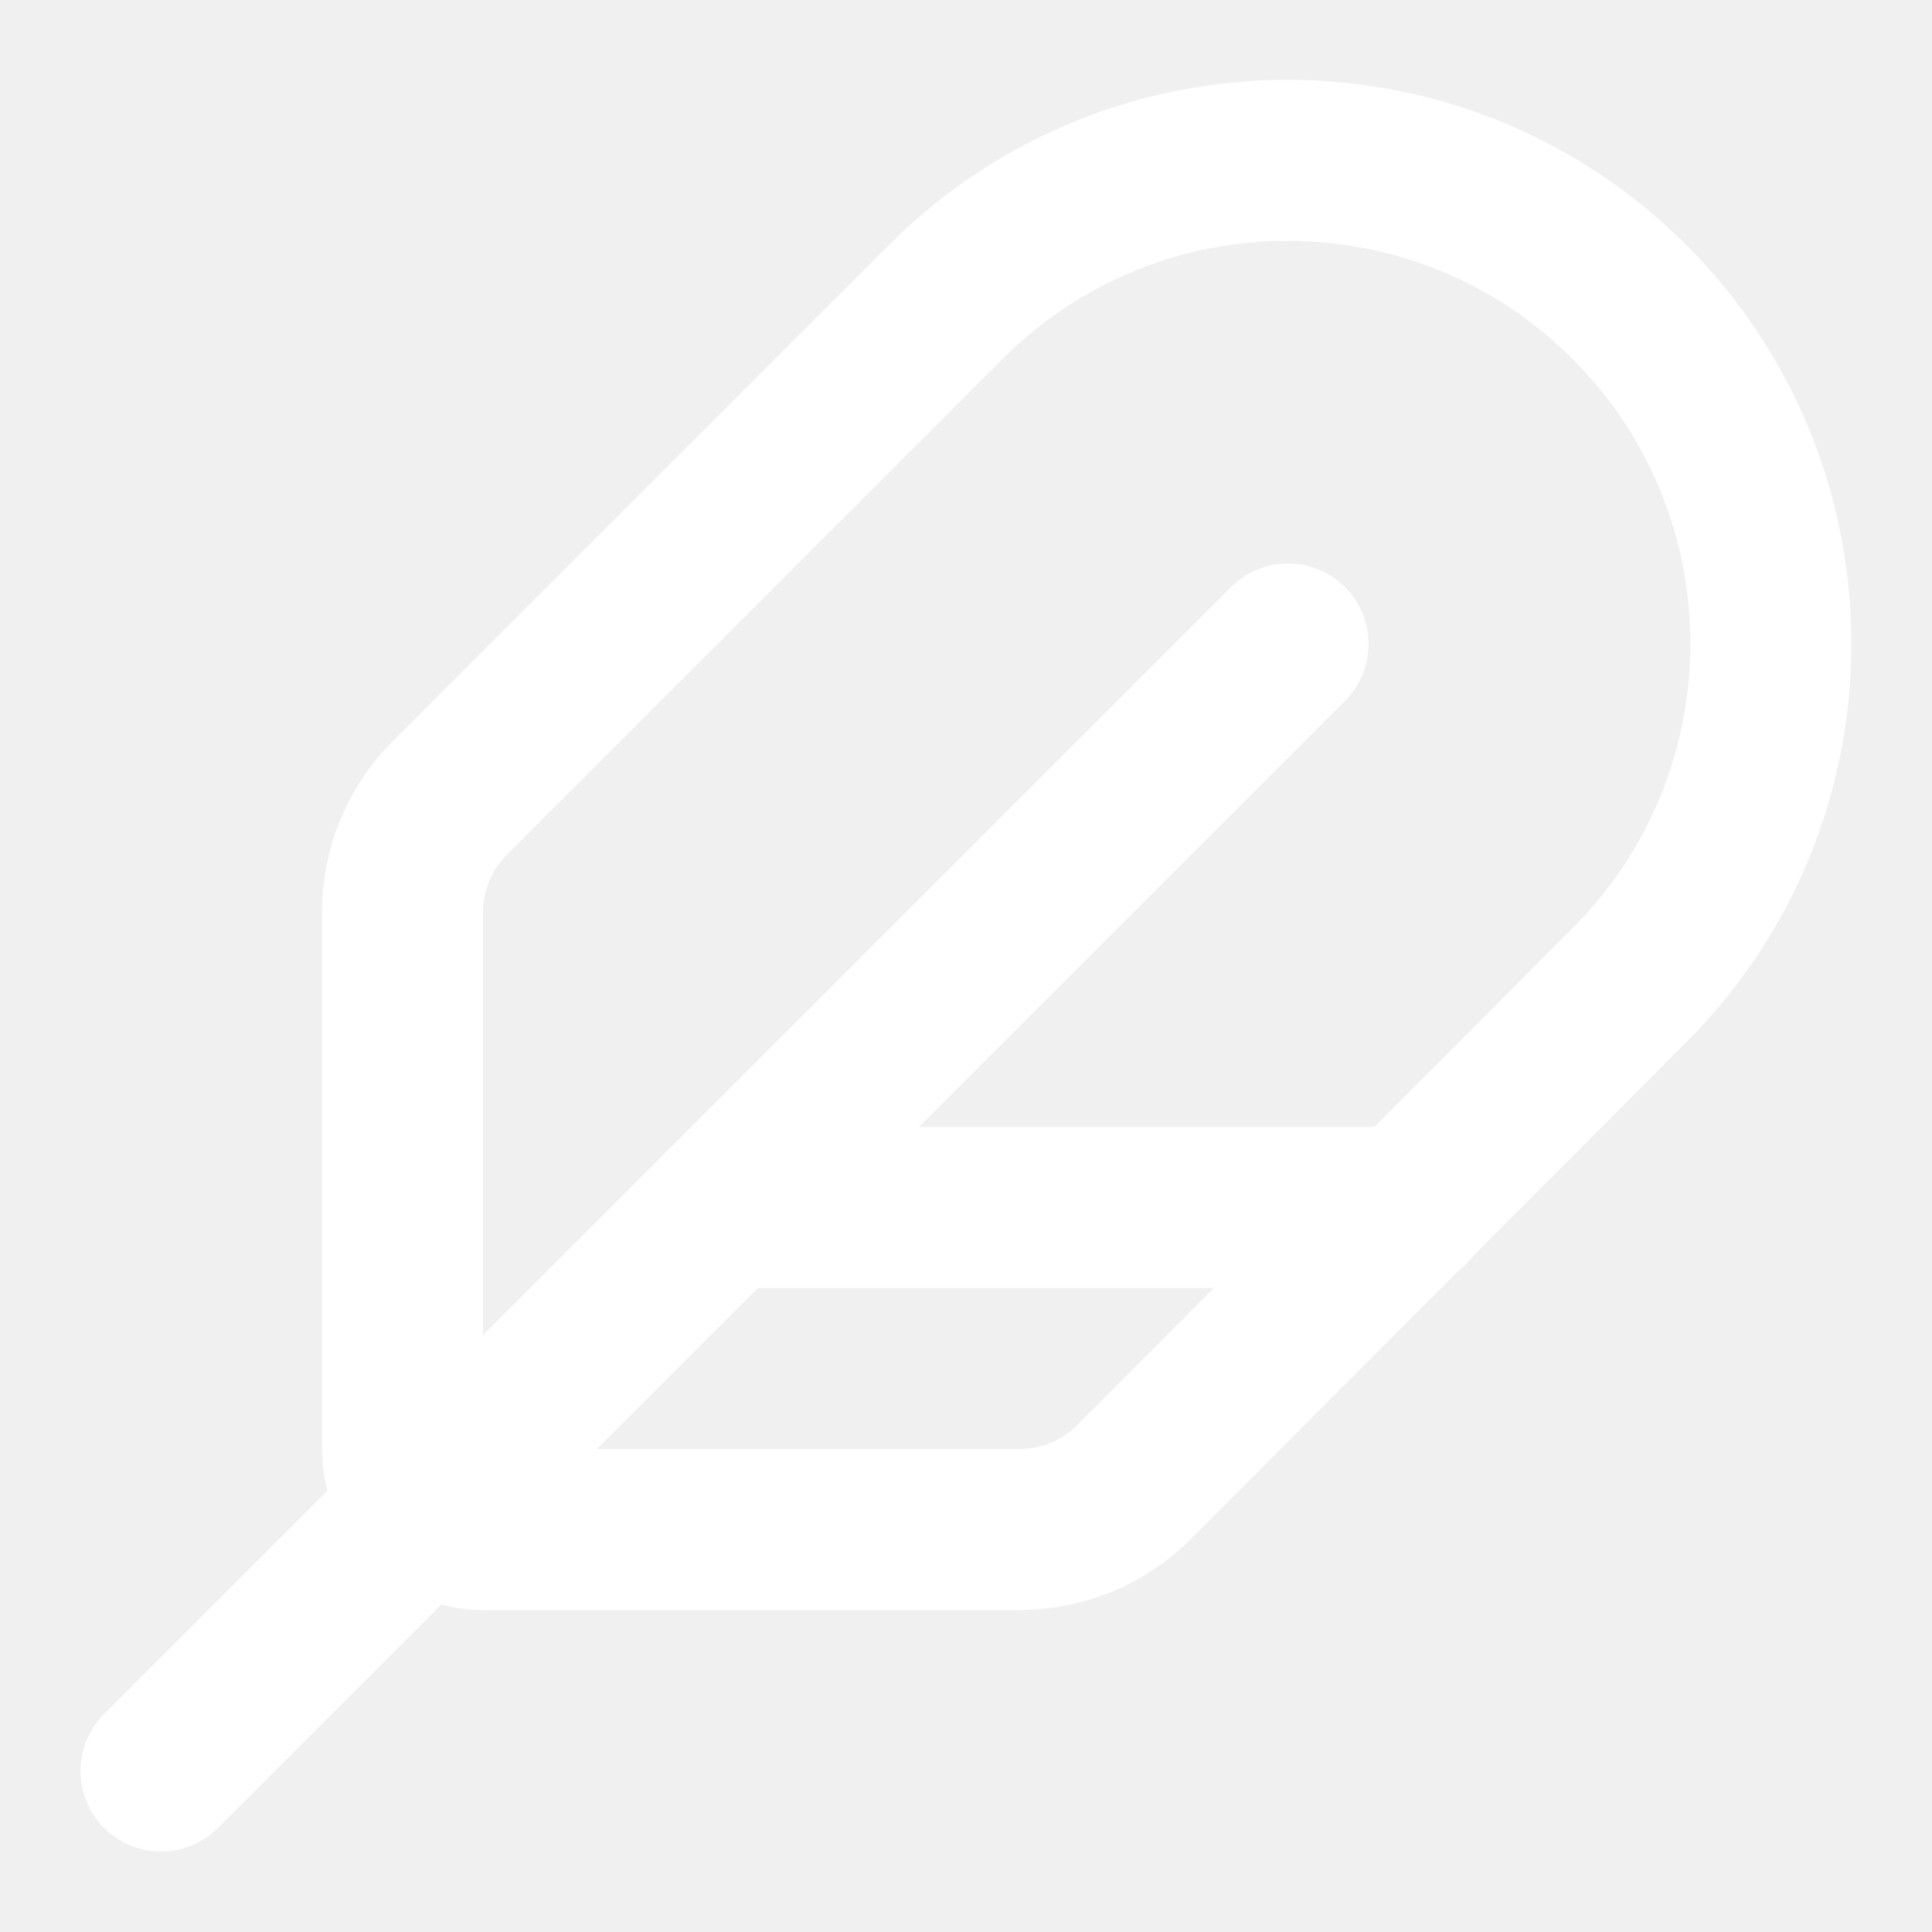
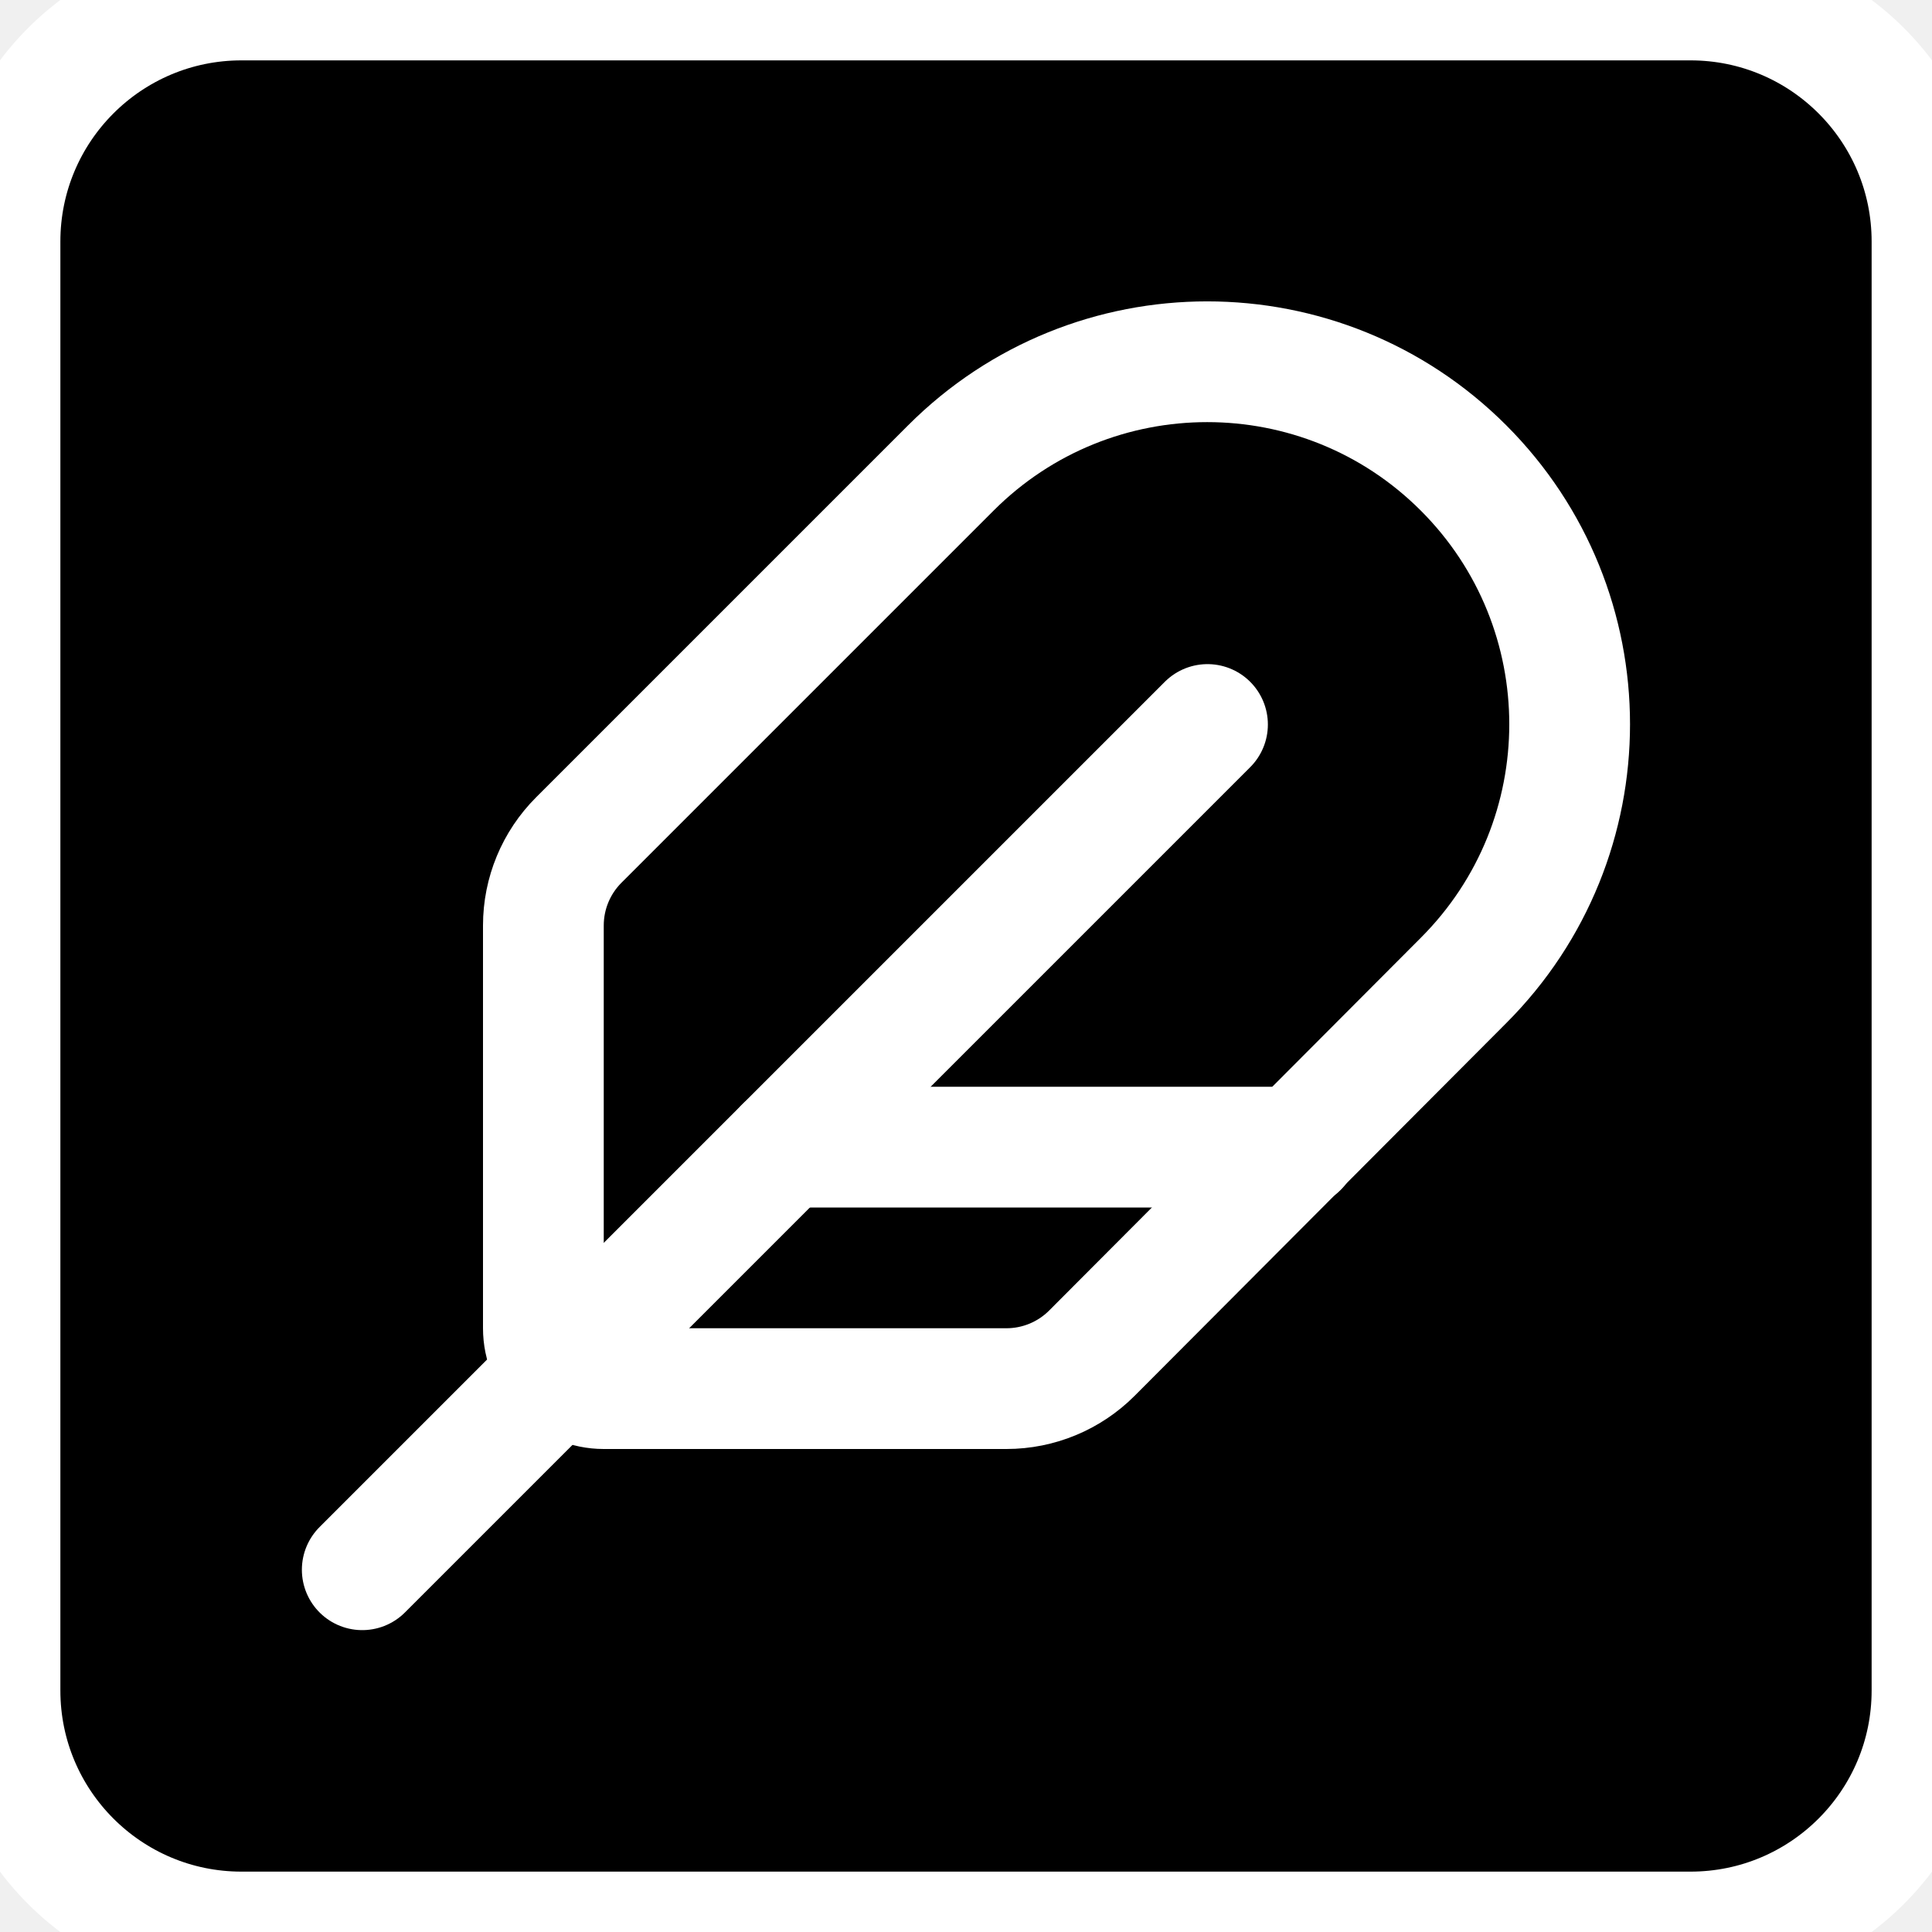
- <svg xmlns="http://www.w3.org/2000/svg" width="24" height="24" viewBox="0 0 24 24" fill="none" stroke="white" stroke-width="2" stroke-linecap="round" stroke-linejoin="round" class="lucide lucide-feather-icon lucide-feather">
-   <path d="M12.67 19a2 2 0 0 0 1.416-.588l6.154-6.172a6 6 0 0 0-8.49-8.49L5.586 9.914A2 2 0 0 0 5 11.328V18a1 1 0 0 0 1 1z" />
-   <path d="M16 8 2 22" />
-   <path d="M17.5 15H9" />
+ <svg xmlns="http://www.w3.org/2000/svg" width="32" height="32" viewBox="0 0 32 32" fill="none" stroke="white" stroke-width="2" stroke-linecap="round" stroke-linejoin="round" class="lucide lucide-feather-icon lucide-feather">
+   <rect width="32" height="32" fill="black" rx="4" ry="4" />
+   <g transform="translate(4, 4)">
+     <path d="M12.67 19a2 2 0 0 0 1.416-.588l6.154-6.172a6 6 0 0 0-8.49-8.49L5.586 9.914A2 2 0 0 0 5 11.328V18a1 1 0 0 0 1 1z" />
+     <path d="M16 8 2 22" />
+     <path d="M17.5 15H9" />
+   </g>
</svg>
